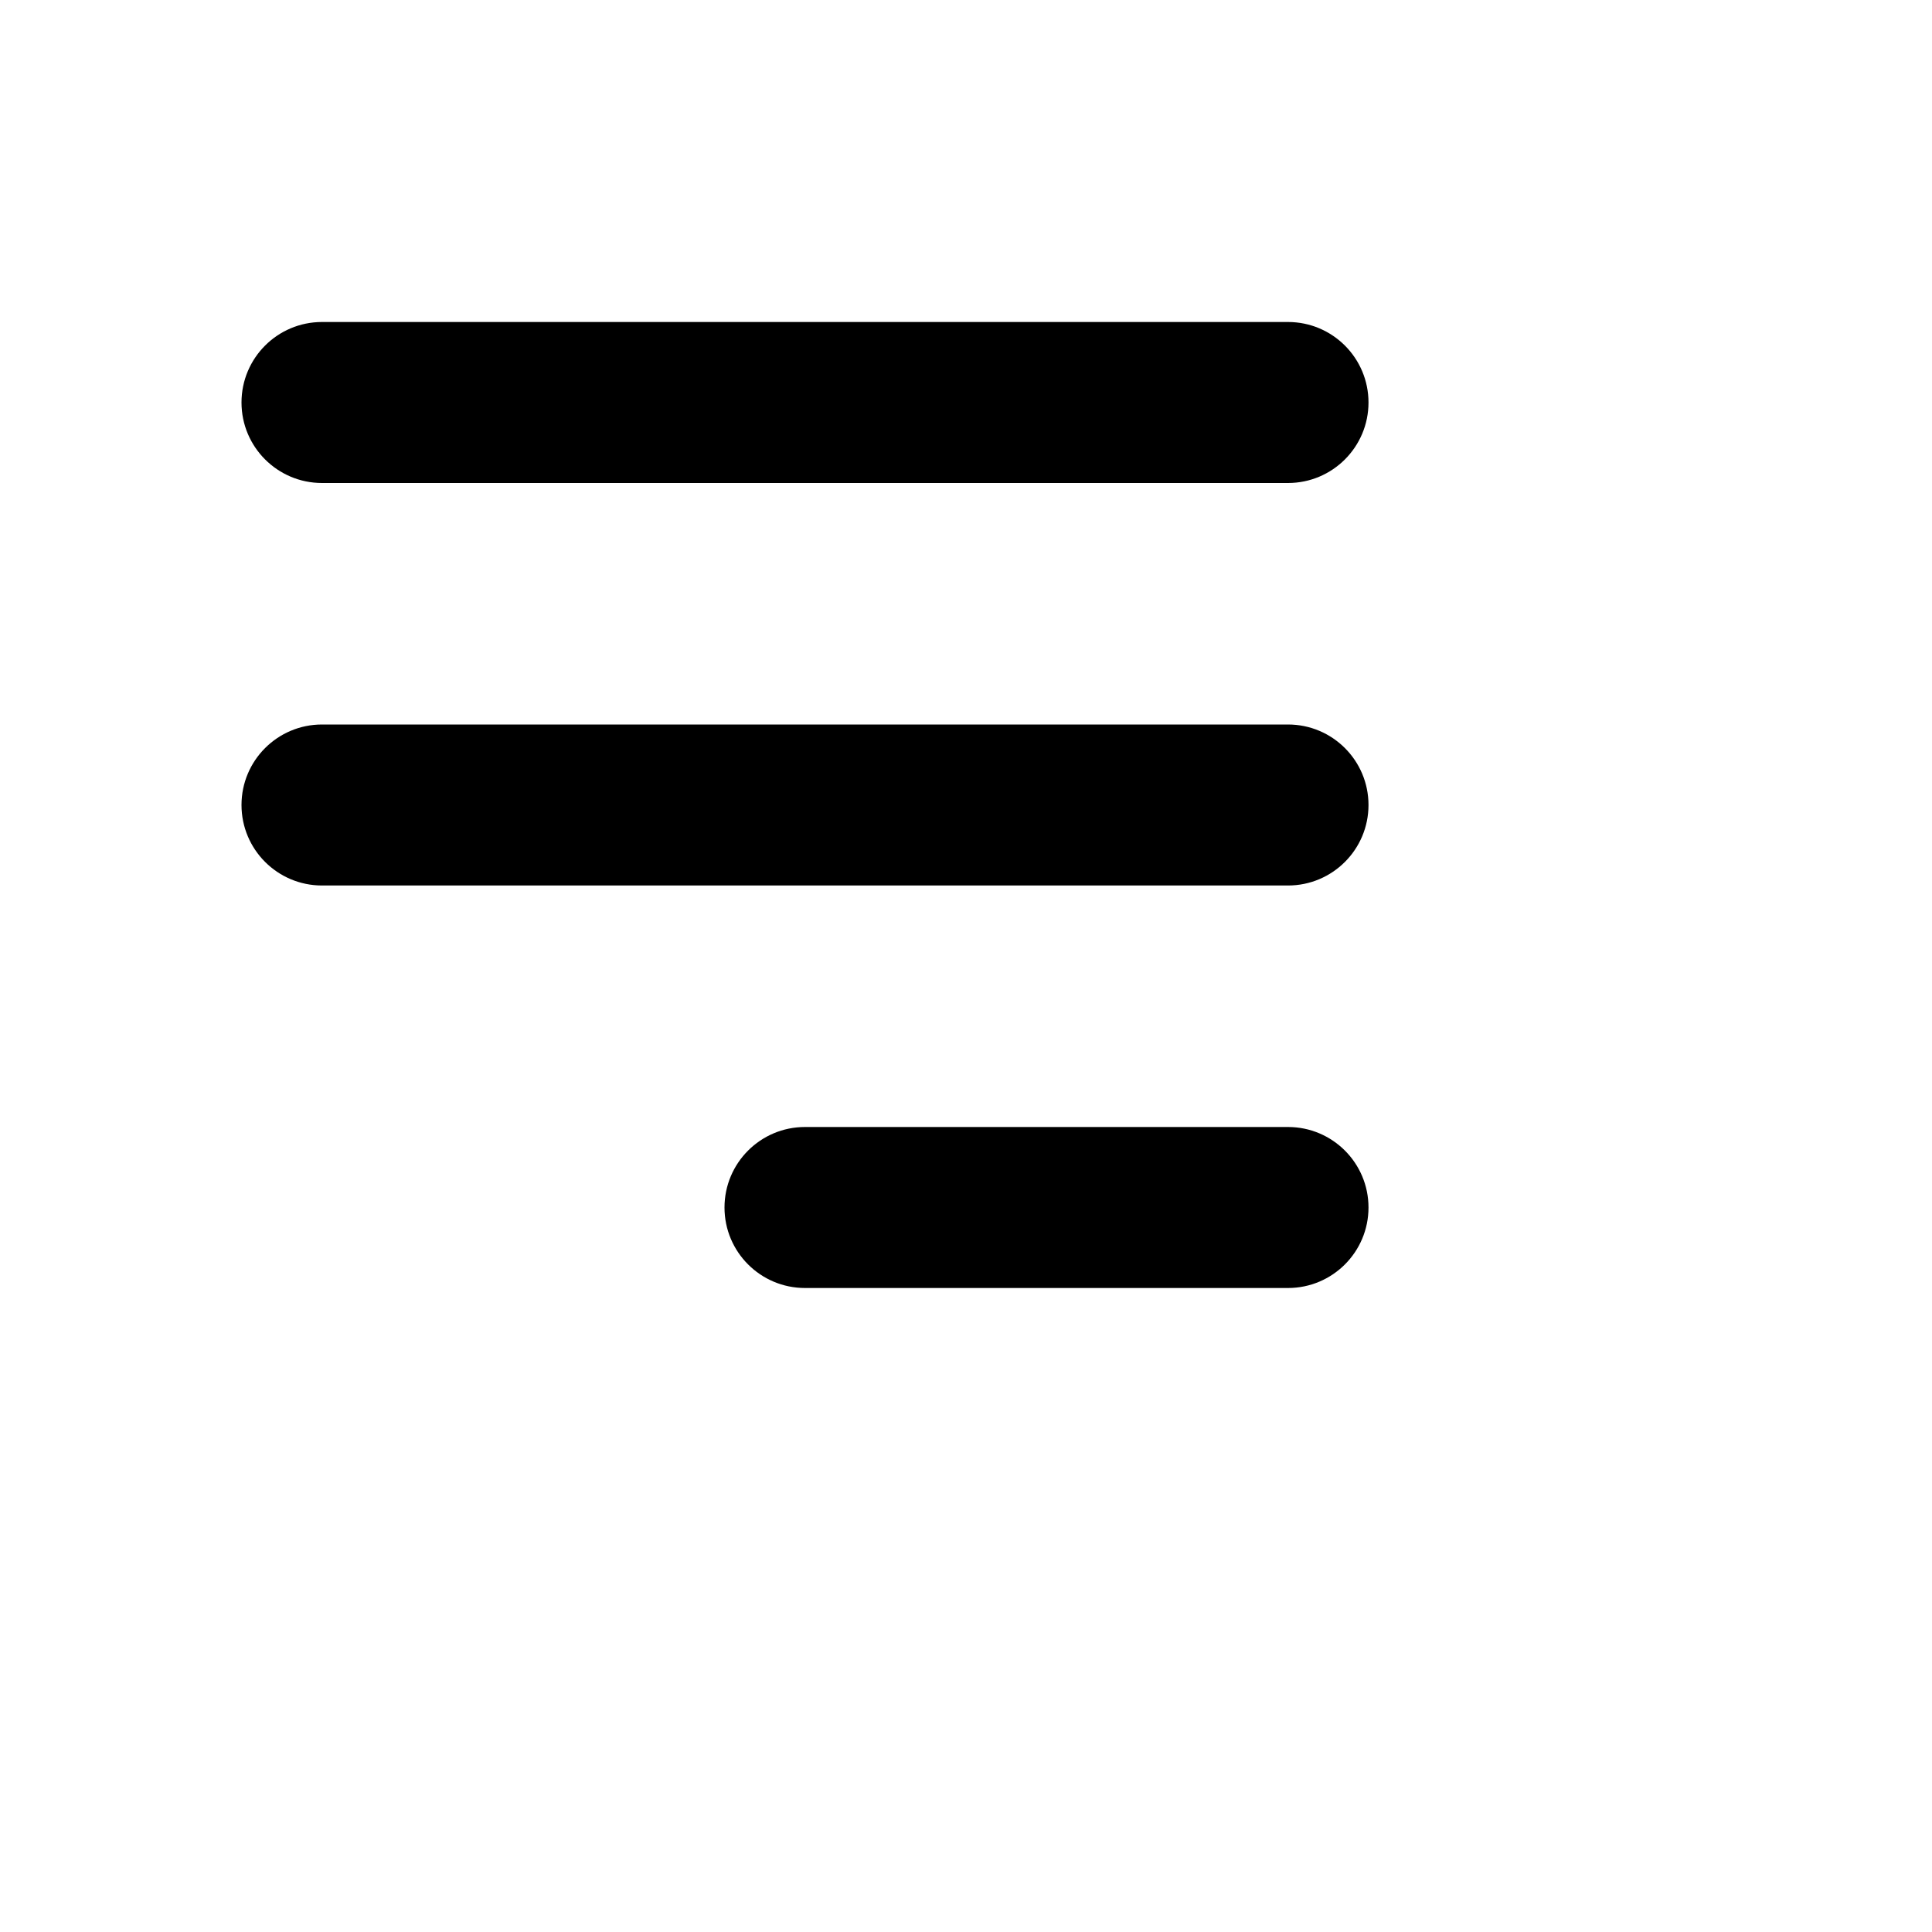
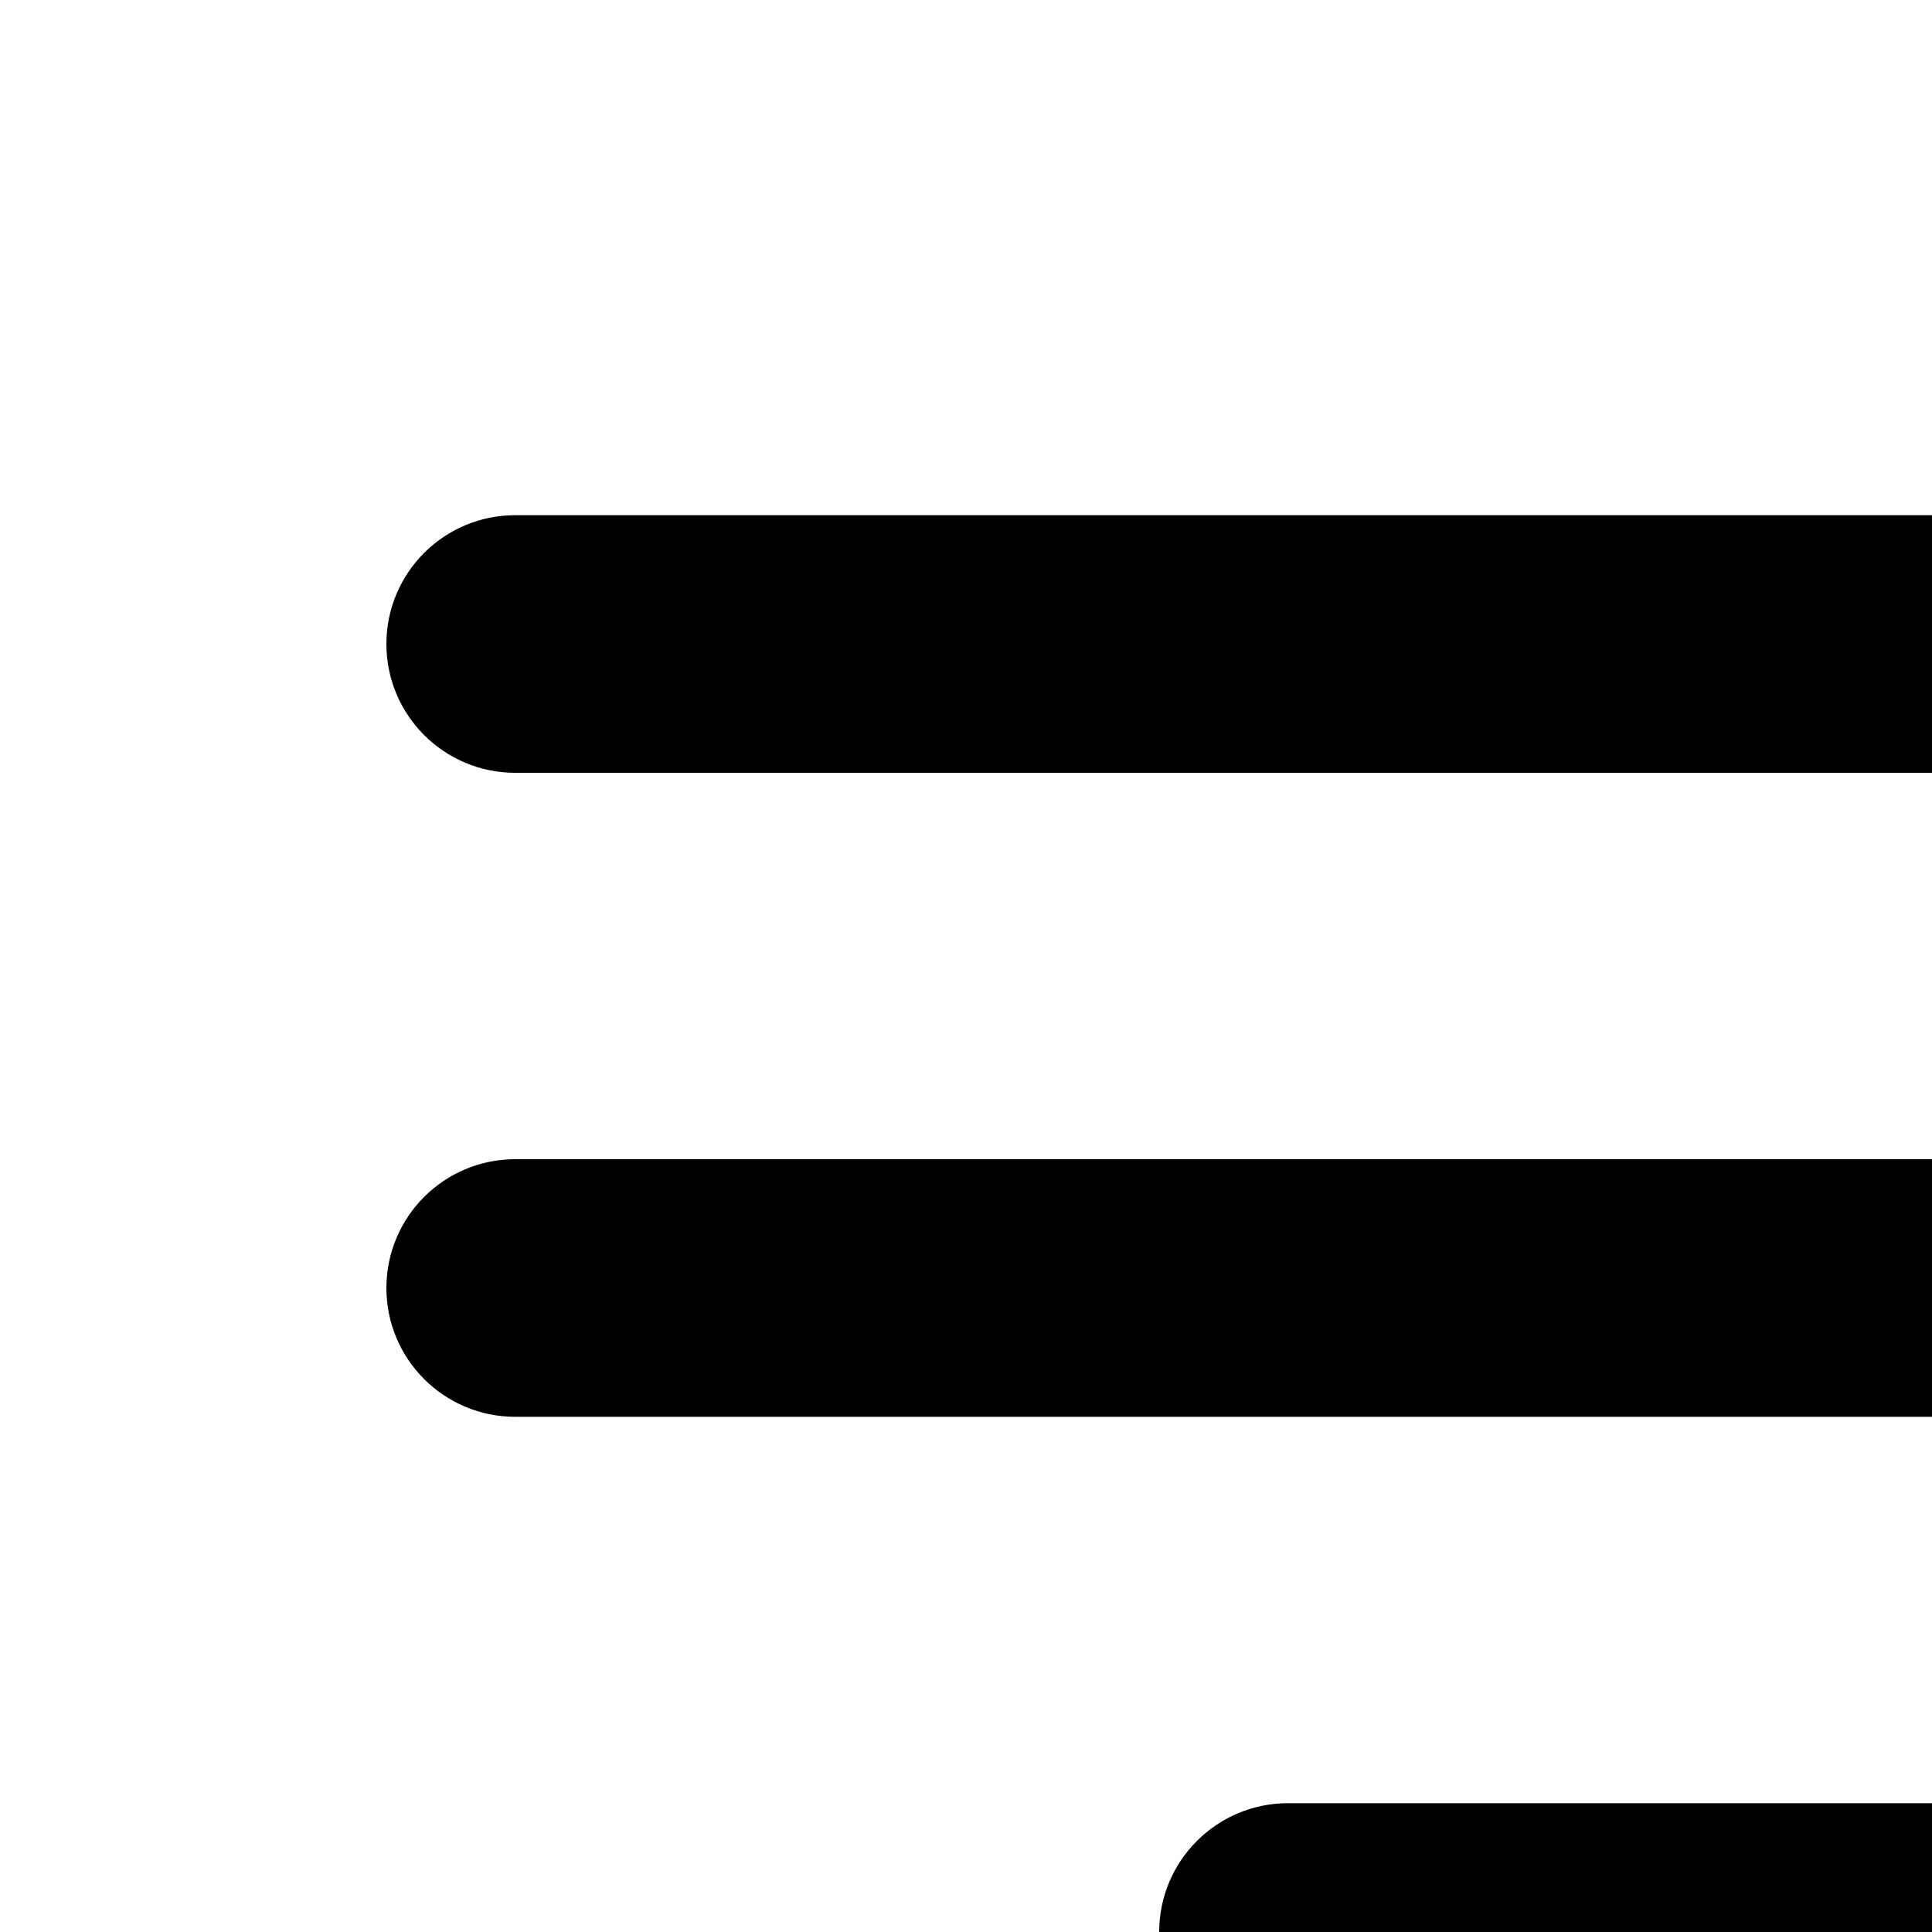
- <svg xmlns="http://www.w3.org/2000/svg" class="h-5 w-5" viewBox="0 0 24 24" fill="currentColor">
+ <svg xmlns="http://www.w3.org/2000/svg" class="h-5 w-5" viewBox="0 0 15 15" fill="currentColor">
  <path fill-rule="evenodd" d="M3 5a1 1 0 011-1h12a1 1 0 110 2H4a1 1 0 01-1-1zM3 10a1 1 0 011-1h12a1 1 0 110 2H4a1 1 0 01-1-1zM9 15a1 1 0 011-1h6a1 1 0 110 2h-6a1 1 0 01-1-1z" clip-rule="evenodd" />
</svg>
